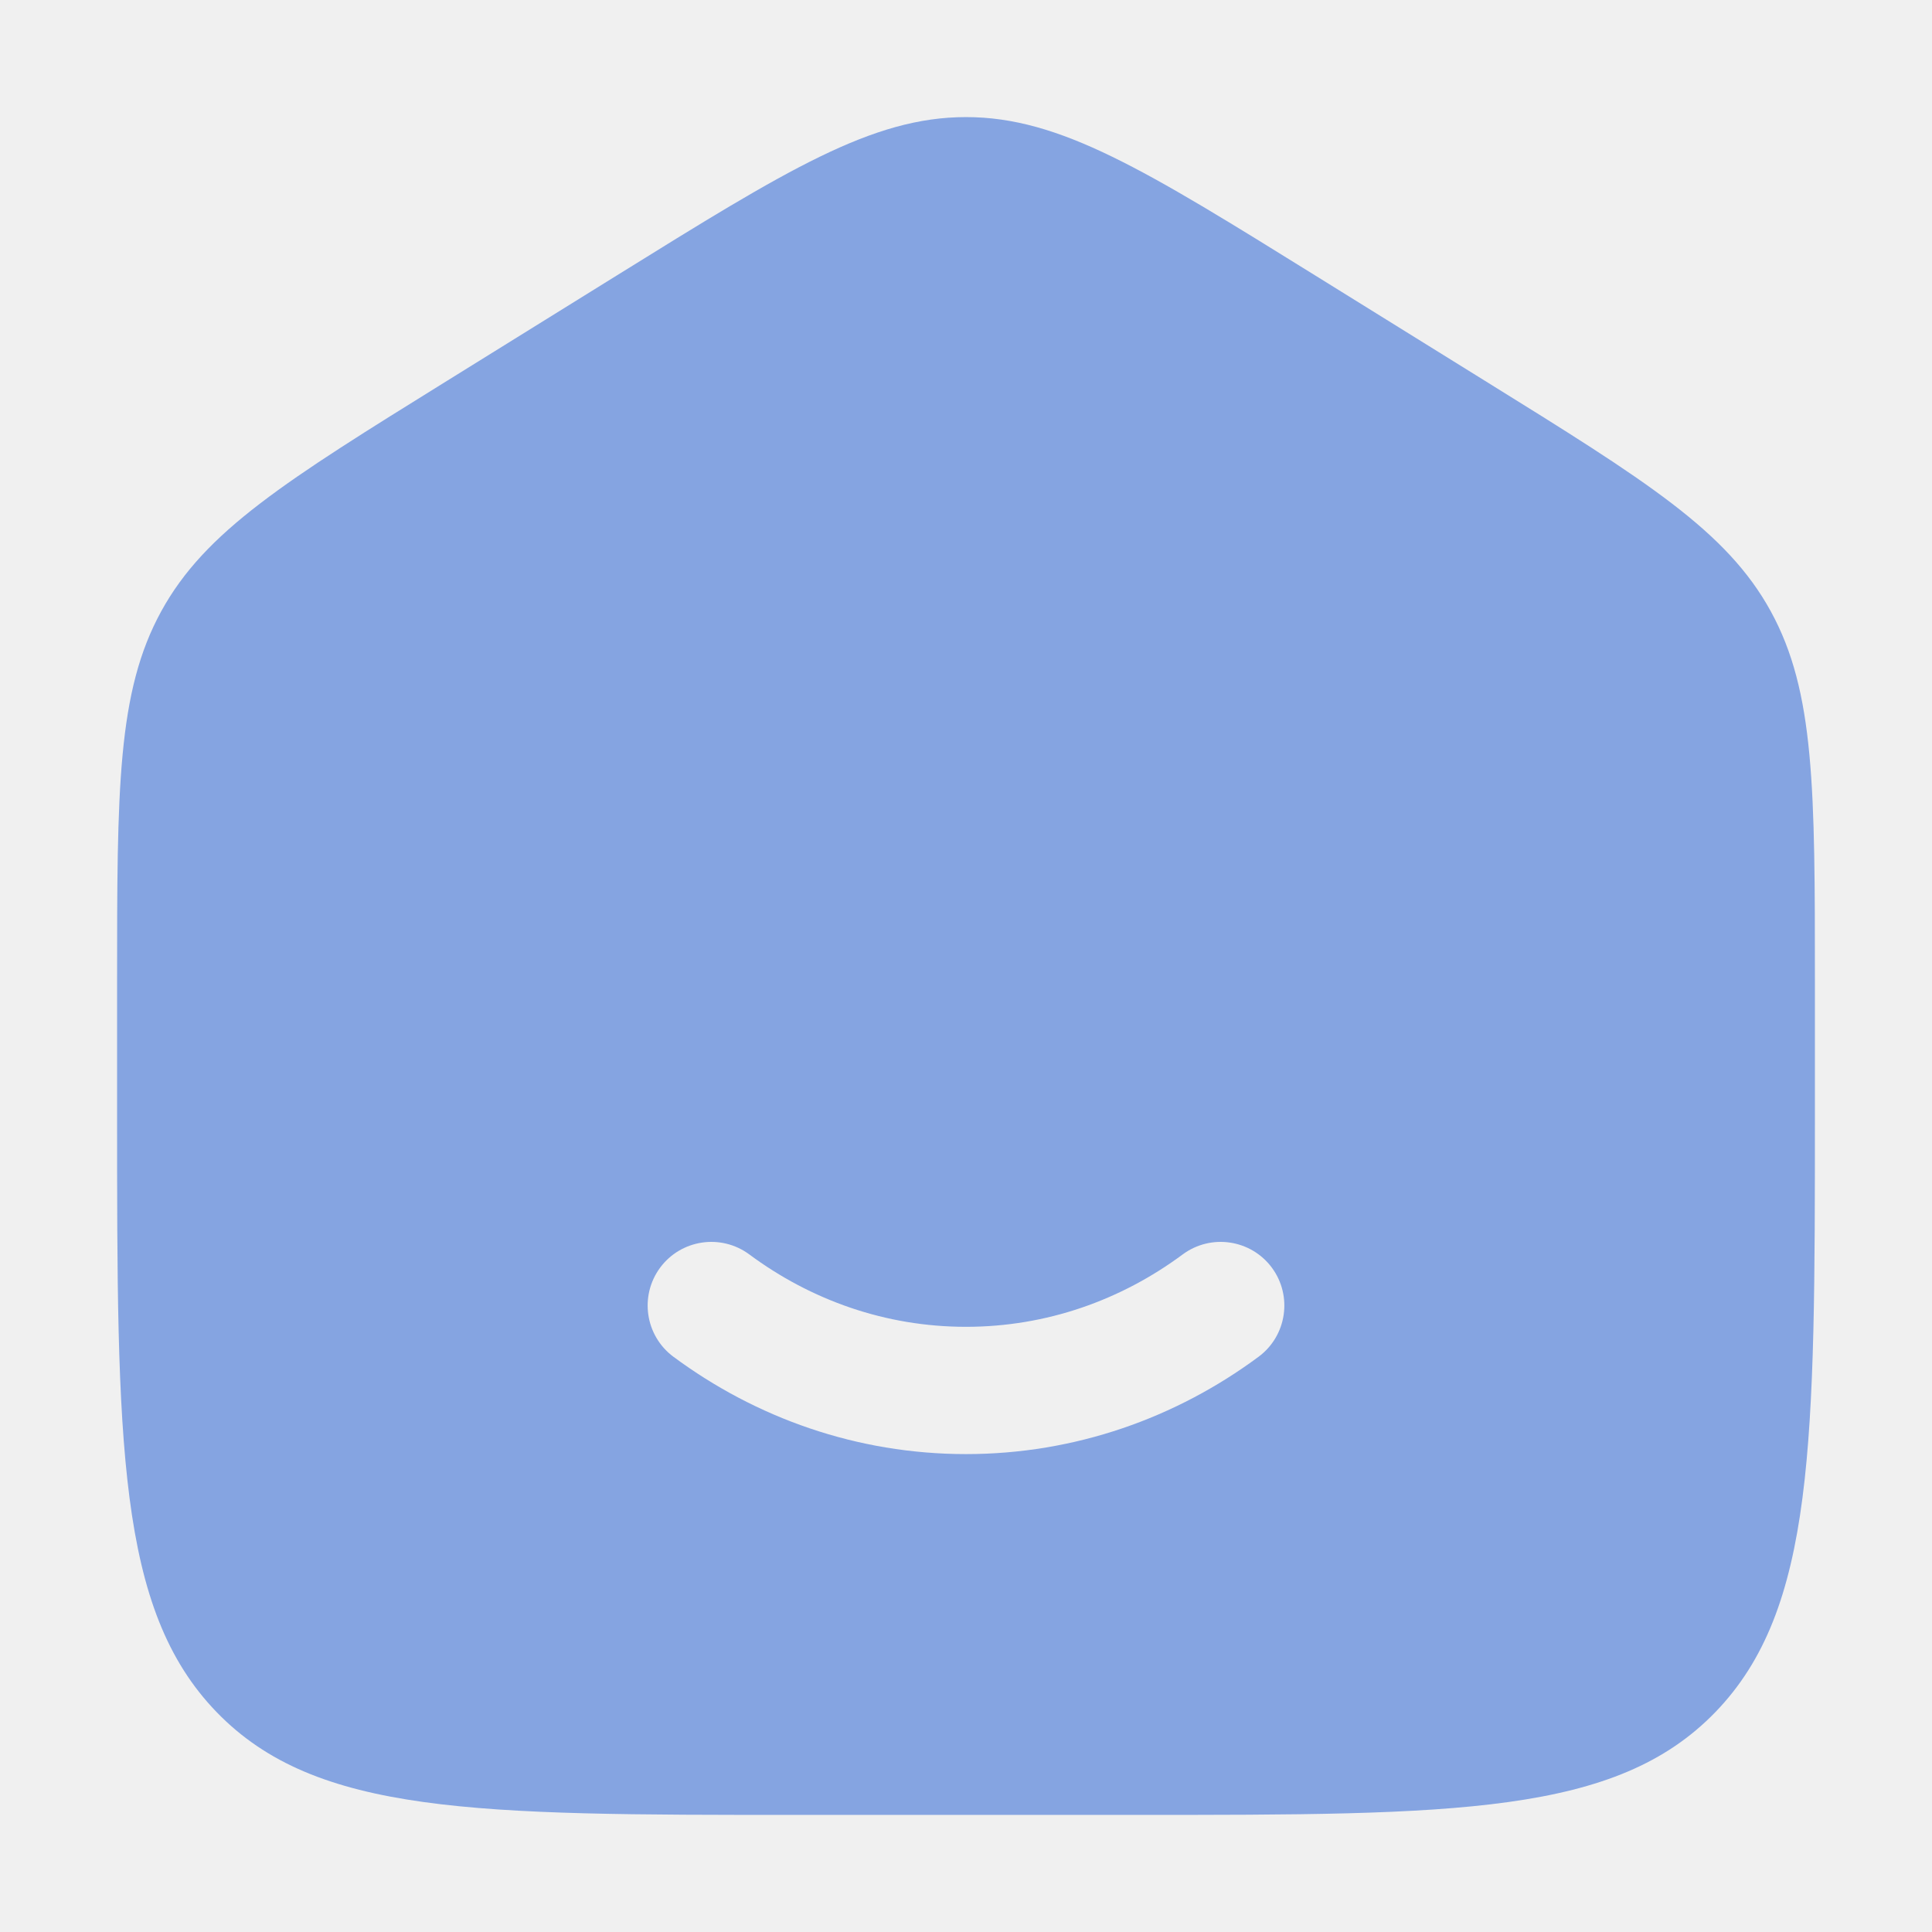
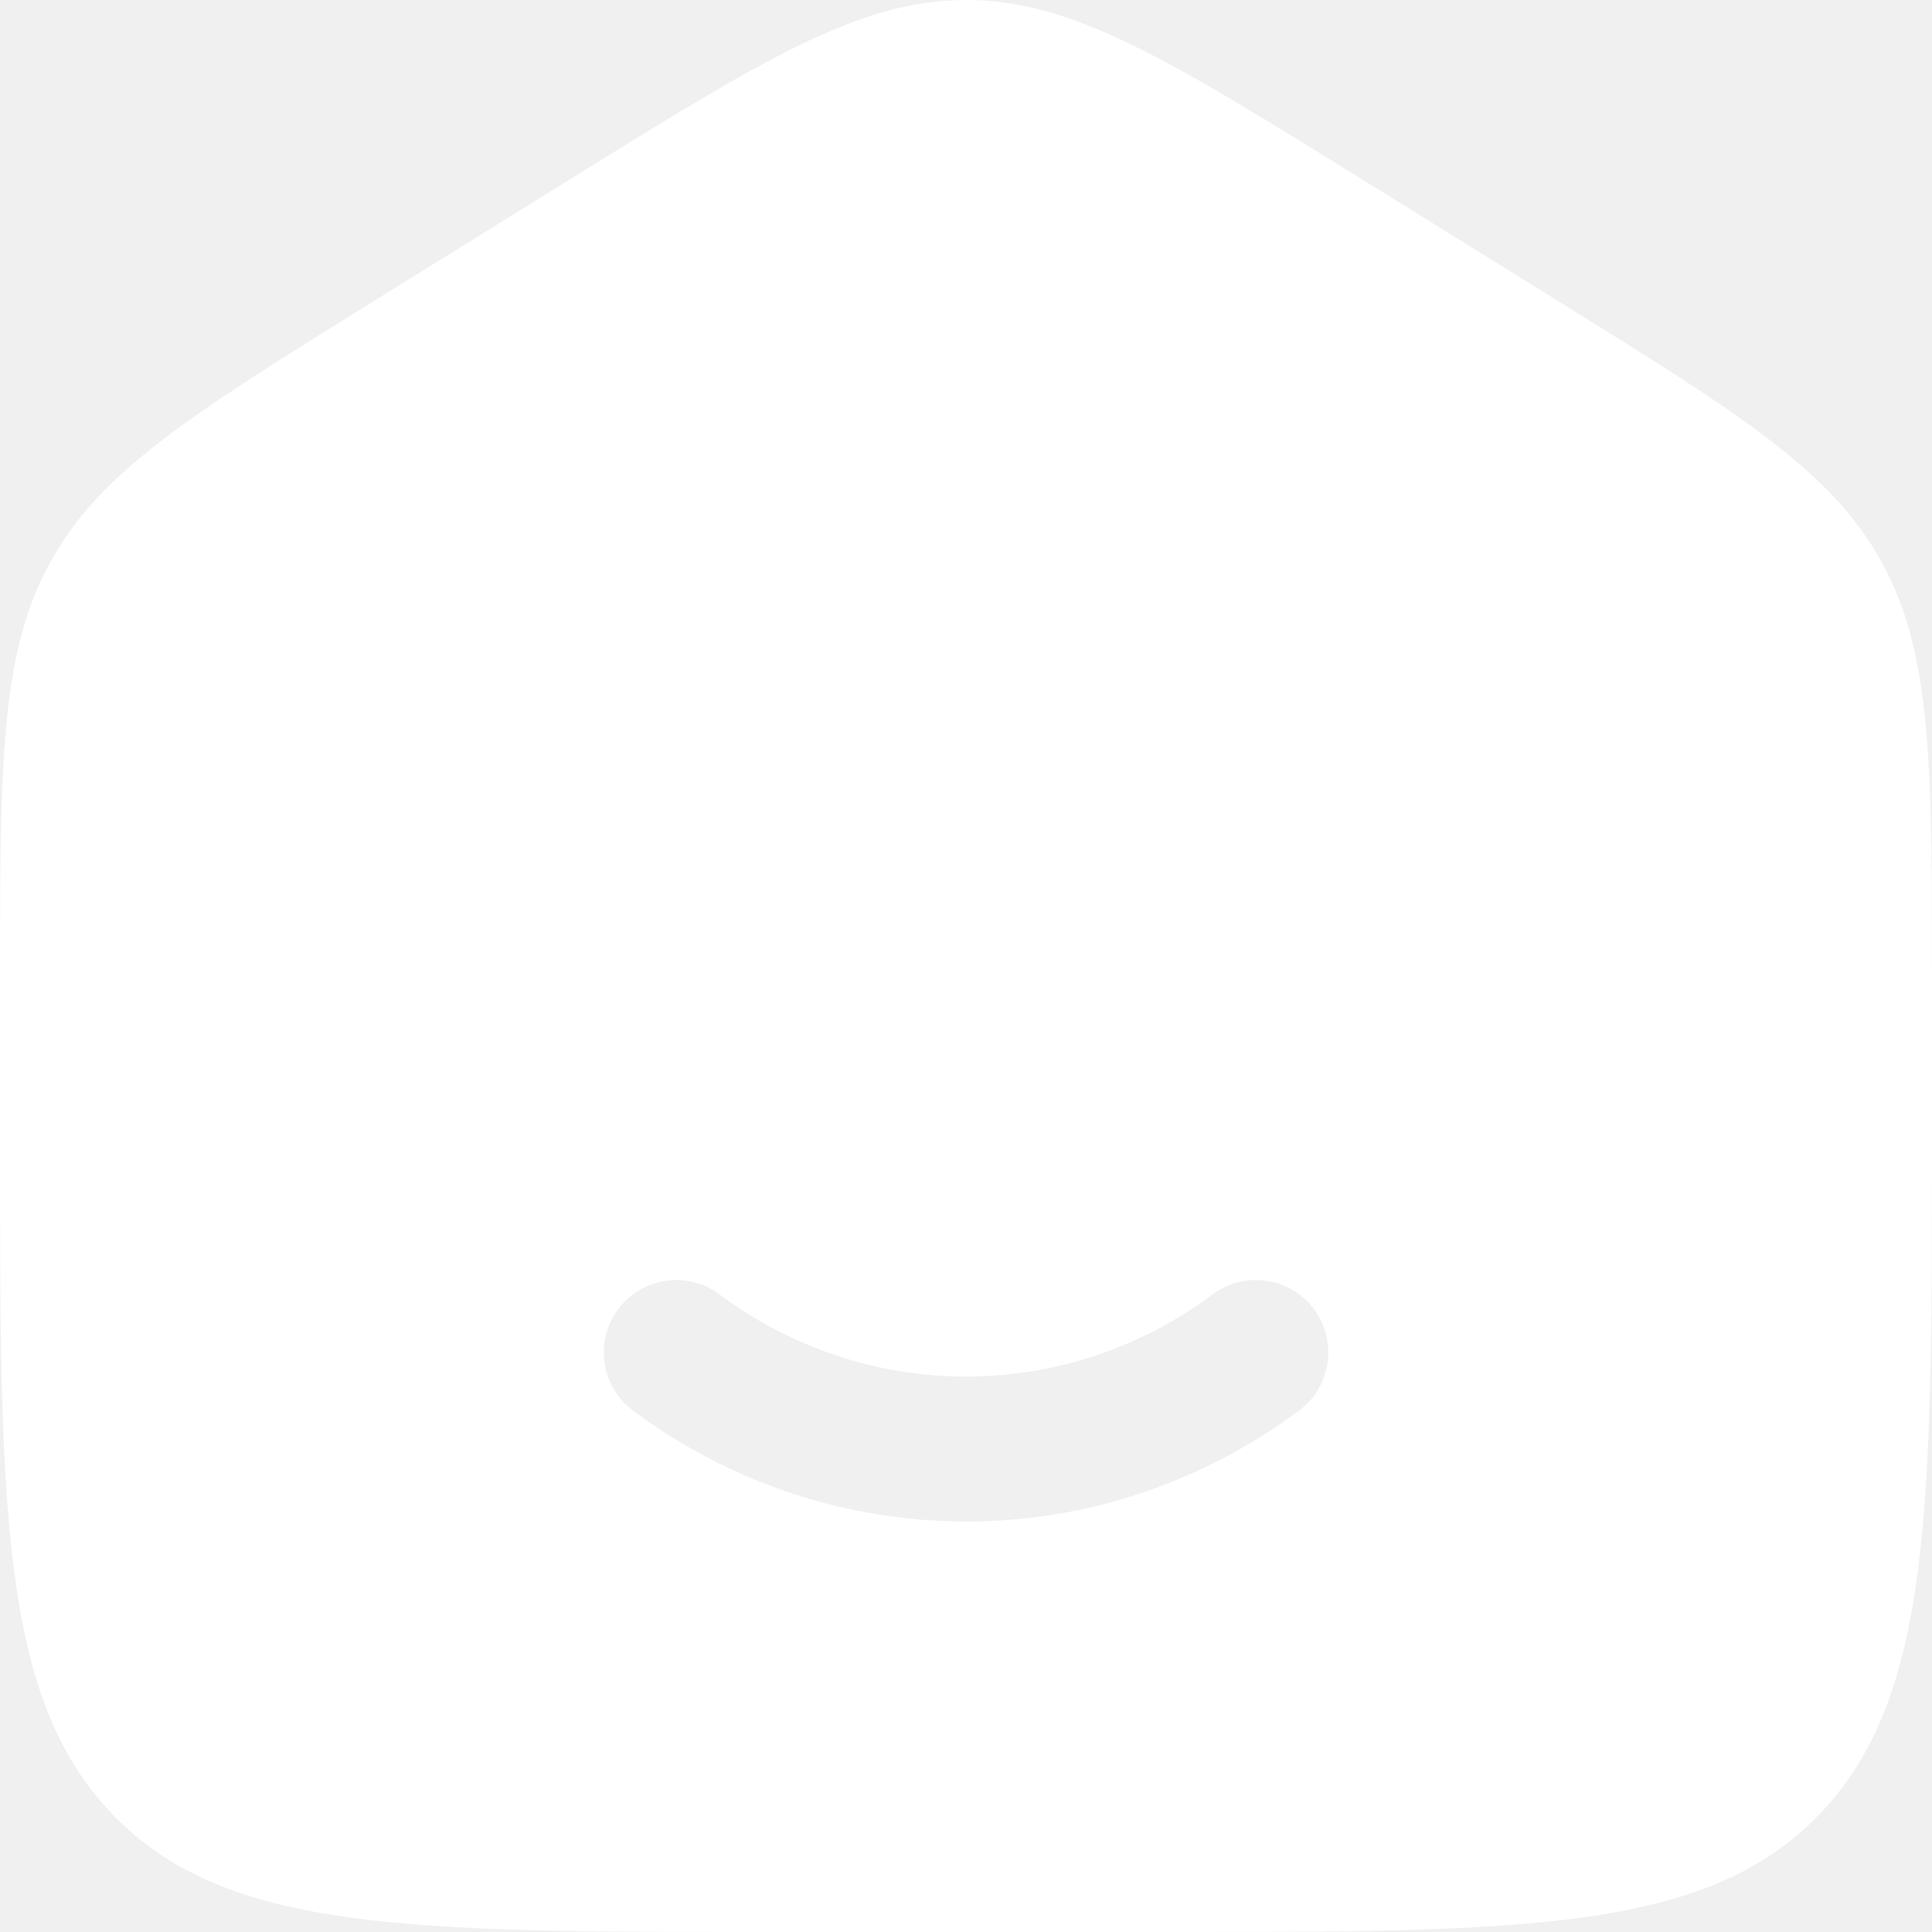
- <svg xmlns="http://www.w3.org/2000/svg" width="33" height="33" viewBox="0 0 33 33" fill="none">
-   <path fill-rule="evenodd" clip-rule="evenodd" d="M2.753 10.443C2 11.818 2 13.477 2 16.796V19.001C2 24.657 2 27.486 3.699 29.243C5.398 31 8.132 31 13.6 31H19.4C24.868 31 27.602 31 29.301 29.243C31 27.486 31 24.657 31 19.001V16.796C31 13.477 31 11.818 30.247 10.443C29.494 9.068 28.119 8.214 25.368 6.507L22.468 4.707C19.56 2.902 18.107 2 16.5 2C14.893 2 13.44 2.902 10.532 4.707L7.632 6.507C4.881 8.214 3.506 9.068 2.753 10.443ZM12.798 21.426C12.315 21.069 11.634 21.17 11.276 21.652C10.919 22.135 11.02 22.816 11.502 23.174C12.912 24.219 14.637 24.837 16.5 24.837C18.363 24.837 20.088 24.219 21.498 23.174C21.98 22.816 22.081 22.135 21.724 21.652C21.366 21.17 20.685 21.069 20.202 21.426C19.146 22.209 17.872 22.663 16.5 22.663C15.128 22.663 13.854 22.209 12.798 21.426Z" fill="#85A4E1" />
+ <svg xmlns="http://www.w3.org/2000/svg" width="27" height="27" viewBox="0 0 27 27" fill="none">
+   <path fill-rule="evenodd" clip-rule="evenodd" d="M.7 7.86C0 9.142 0 10.687 0 13.776v2.054c0 5.266 0 7.899 1.582 9.535C3.163 27 5.709 27 10.8 27h5.4c5.091 0 7.637 0 9.218-1.636S27 21.094 27 15.829v-2.054c0-3.09 0-4.634-.7-5.914-.702-1.28-1.982-2.076-4.543-3.665l-2.7-1.676C16.349.84 14.996 0 13.5 0s-2.85.84-5.557 2.52l-2.7 1.676C2.683 5.786 1.402 6.58.701 7.861m9.353 10.227a1.012 1.012 0 1 0-1.206 1.626 7.8 7.8 0 0 0 4.653 1.55c1.735 0 3.34-.577 4.653-1.55a1.012 1.012 0 1 0-1.206-1.626 5.76 5.76 0 0 1-3.447 1.15 5.76 5.76 0 0 1-3.447-1.15" fill="#fff" />
</svg>
